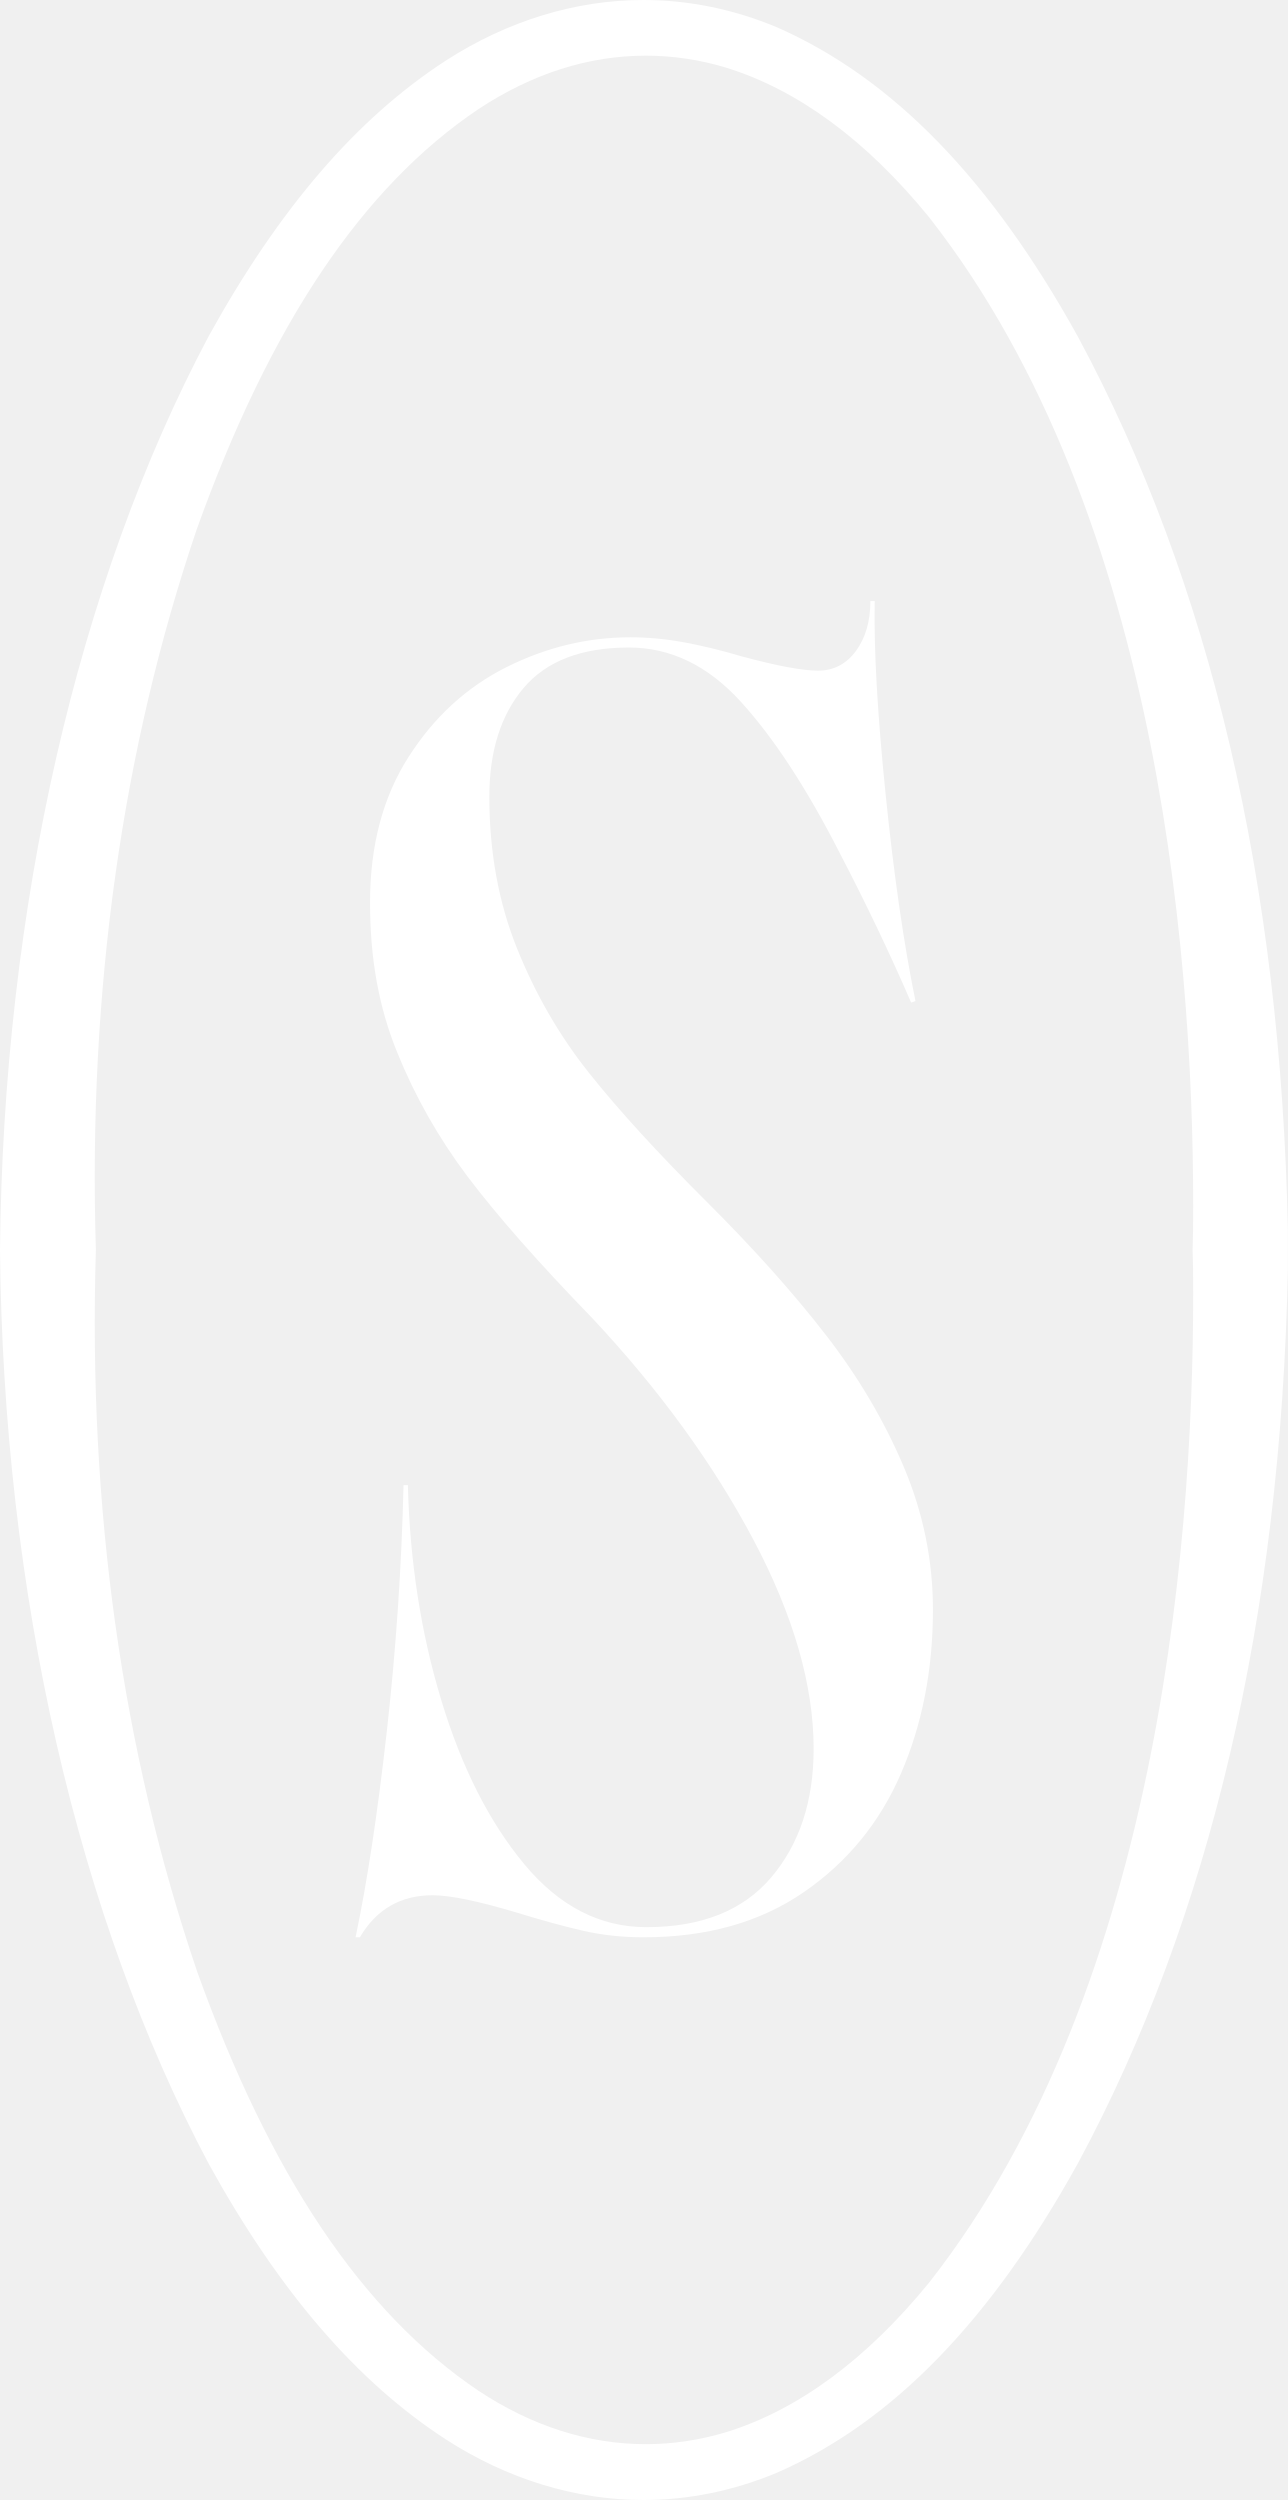
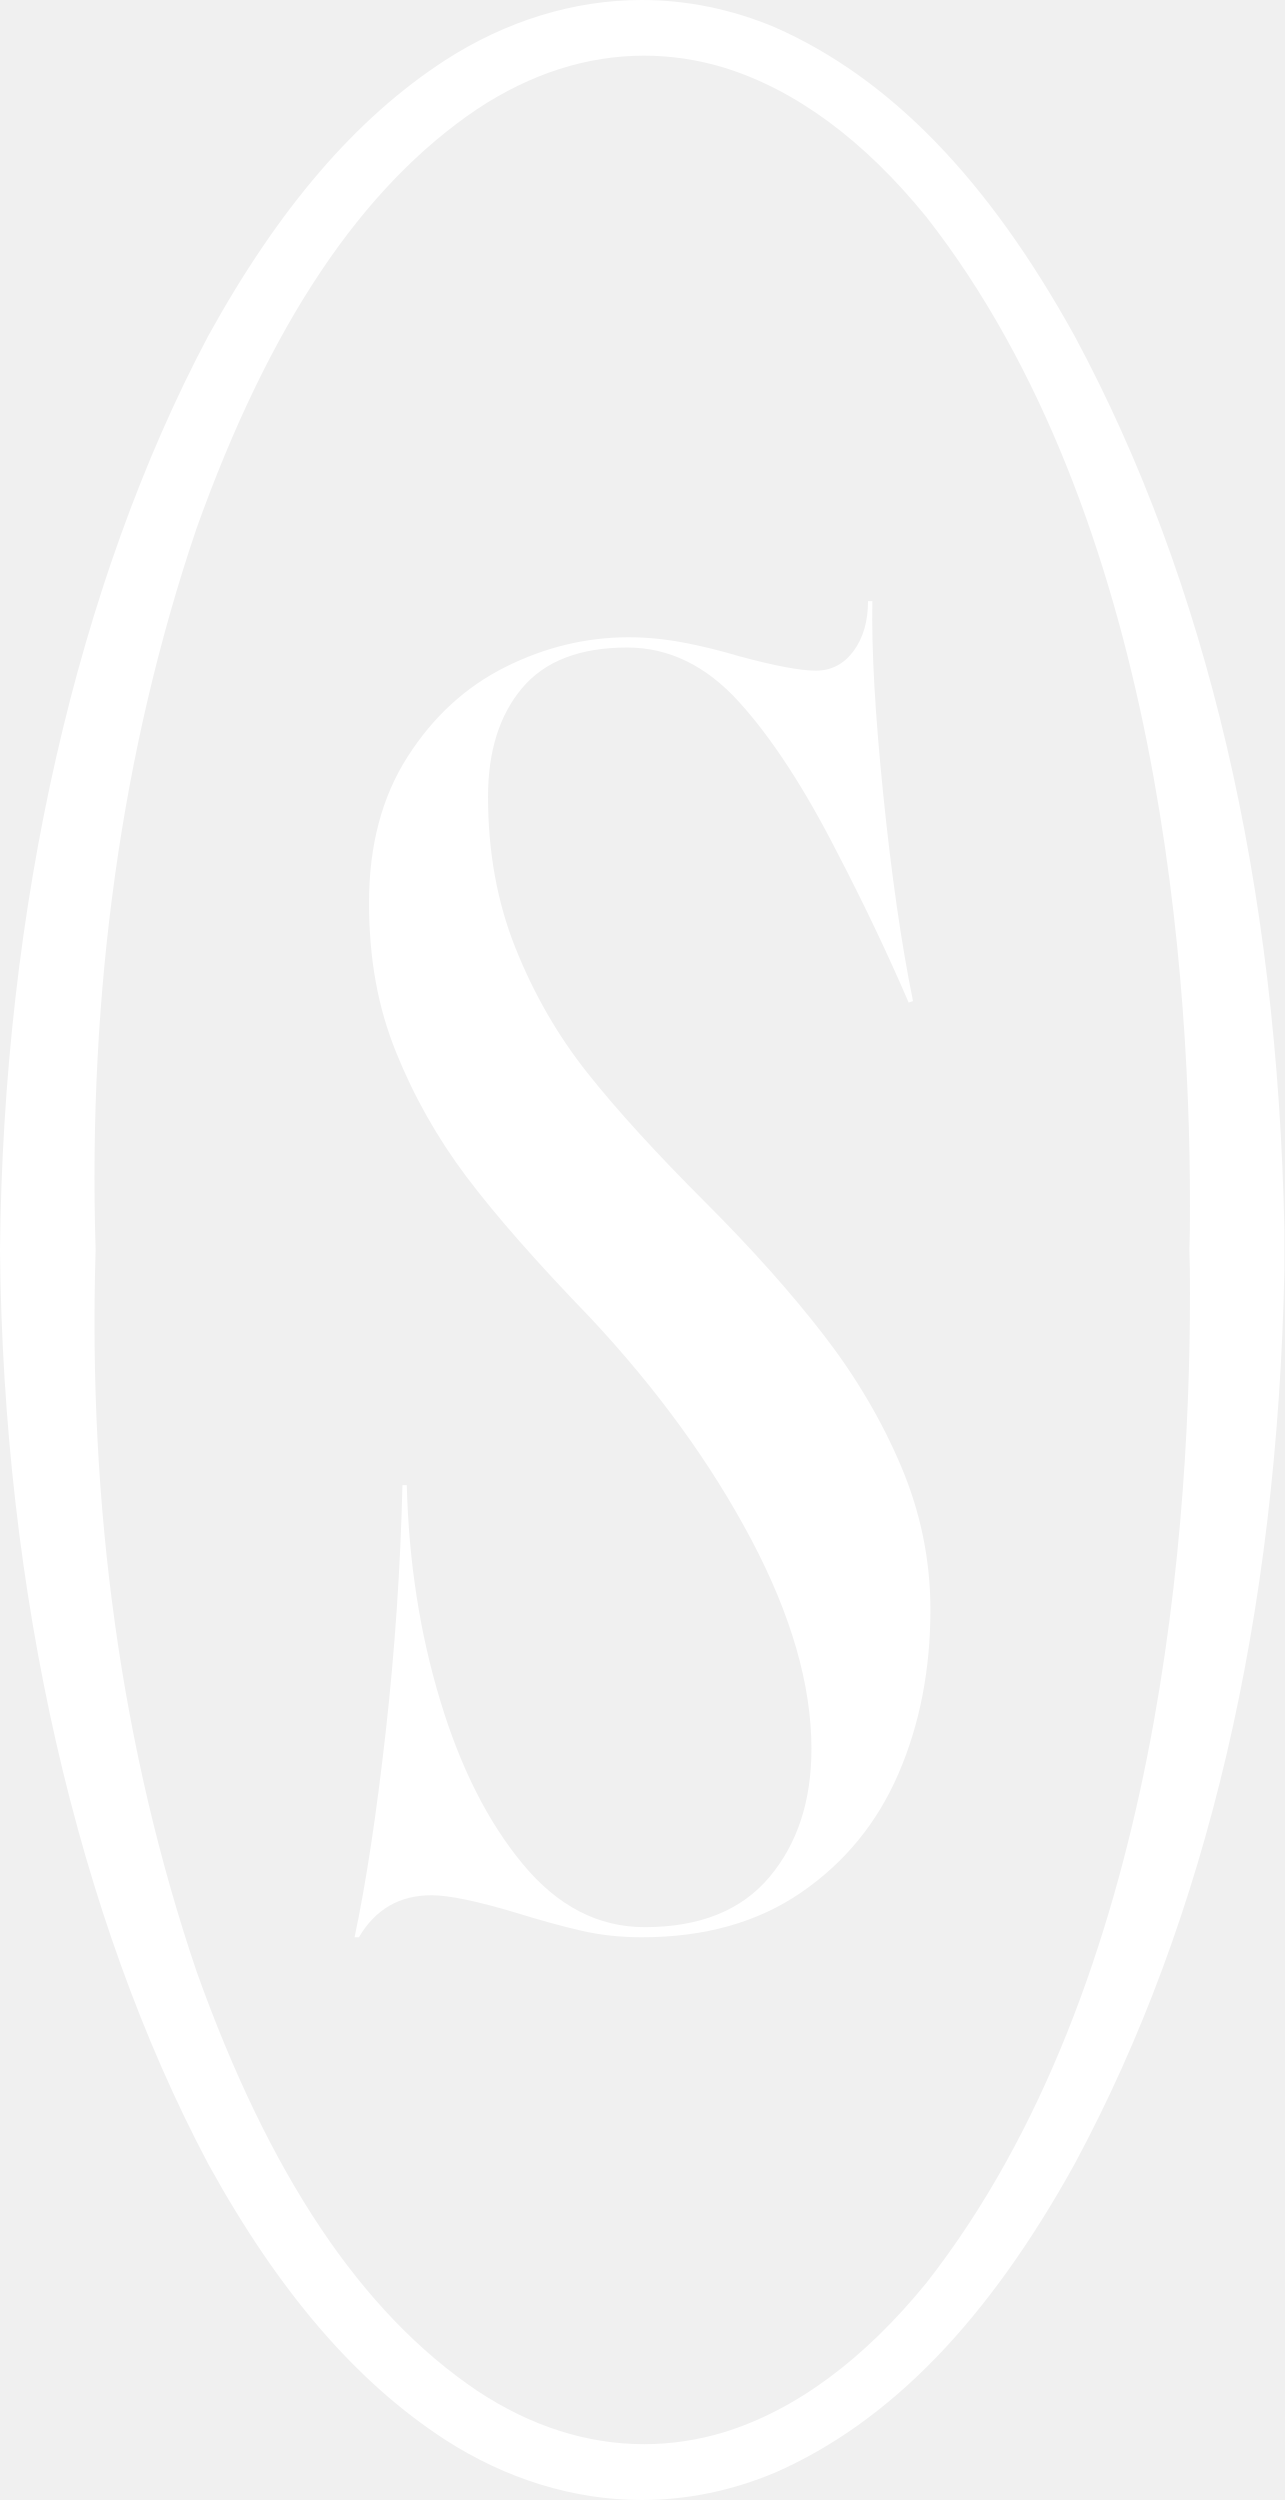
- <svg xmlns="http://www.w3.org/2000/svg" width="68" height="132" viewBox="0 0 68 132" fill="none">
+ <svg xmlns="http://www.w3.org/2000/svg" width="56" height="109" viewBox="0 0 56 109" fill="none">
  <g clip-path="url(#clip0_324_128)">
-     <path d="M68 64.958C67.629 46.63 63.902 30.761 56.913 17.776C52.313 9.462 47.122 4.121 41.017 1.439C38.734 0.486 36.365 0 33.967 0C30.394 0 26.795 1.101 23.558 3.188C18.848 6.237 14.75 10.993 11.018 17.75C4.086 30.793 0.171 47.922 0 66.013C0.171 84.078 4.086 101.21 11.032 114.27C14.753 121.009 18.854 125.766 23.564 128.815C26.797 130.899 30.394 132 33.969 132C36.365 132 38.737 131.514 41.04 130.552C47.122 127.882 52.316 122.538 56.921 114.209C63.902 101.239 67.629 85.37 68 67.022C68 66.787 68 66.553 68 66.317V65.675C68 65.441 68 65.204 68 64.952V64.958ZM62.977 66.29C62.983 66.542 62.991 66.79 62.994 67.027C63.119 80.206 61.475 104.678 49.068 120.509C45.747 124.584 42.131 127.249 38.331 128.422C36.936 128.841 35.515 129.052 34.103 129.052C31.069 129.052 28.094 128.101 25.266 126.234C19.127 122.105 14.263 114.851 10.403 104.08C6.444 92.425 4.649 79.625 5.061 66.036V65.996V65.955C4.646 52.367 6.444 39.567 10.394 27.932C14.263 17.14 19.127 9.887 25.258 5.763C28.094 3.89 31.069 2.939 34.103 2.939C35.515 2.939 36.936 3.15 38.32 3.566C42.131 4.742 45.747 7.407 49.05 11.462C61.475 27.316 63.119 51.788 62.994 64.952C62.989 65.201 62.983 65.452 62.977 65.701L62.968 65.993L62.977 66.285V66.29Z" fill="white" />
-     <path d="M43.615 70.499C41.898 68.279 39.813 65.947 37.357 63.496C34.746 60.895 32.658 58.612 31.098 56.647C29.535 54.685 28.268 52.488 27.296 50.067C26.322 47.645 25.837 44.977 25.837 42.07C25.837 39.674 26.438 37.758 27.641 36.331C28.845 34.903 30.701 34.189 33.209 34.189C35.411 34.189 37.383 35.146 39.123 37.059C40.863 38.972 42.603 41.639 44.346 45.055C45.729 47.708 46.982 50.335 48.108 52.936L48.337 52.858C47.722 49.85 47.197 46.214 46.762 41.954C46.327 37.694 46.135 34.29 46.185 31.738H45.956C45.956 32.81 45.697 33.689 45.187 34.38C44.674 35.068 44.01 35.411 43.192 35.411C42.374 35.411 41.014 35.157 39.123 34.646C38.099 34.339 37.099 34.099 36.127 33.917C35.156 33.738 34.207 33.649 33.285 33.649C31.031 33.649 28.856 34.172 26.757 35.218C24.657 36.264 22.928 37.845 21.574 39.963C20.217 42.081 19.538 44.645 19.538 47.653C19.538 50.662 20.011 53.191 20.959 55.534C21.905 57.881 23.149 60.075 24.683 62.115C26.22 64.155 28.418 66.655 31.287 69.614C34.819 73.389 37.647 77.279 39.773 81.284C41.895 85.29 42.96 88.974 42.96 92.341C42.96 95.095 42.217 97.353 40.733 99.112C39.248 100.872 37.046 101.754 34.129 101.754C31.672 101.754 29.52 100.644 27.679 98.425C25.834 96.205 24.376 93.324 23.302 89.778C22.227 86.232 21.638 82.446 21.536 78.414H21.307C21.203 82.752 20.91 87.087 20.423 91.422C19.935 95.76 19.387 99.381 18.773 102.289H19.002C19.872 100.809 21.151 100.069 22.841 100.069C23.764 100.069 25.248 100.375 27.296 100.988C28.627 101.398 29.793 101.716 30.791 101.945C31.788 102.173 32.85 102.289 33.978 102.289C37.304 102.289 40.12 101.5 42.426 99.916C44.729 98.335 46.446 96.243 47.571 93.642C48.696 91.041 49.259 88.159 49.259 84.995C49.259 82.394 48.746 79.882 47.722 77.458C46.698 75.036 45.329 72.713 43.612 70.493L43.615 70.499Z" fill="white" />
+     <path d="M56 53.64C55.694 38.505 52.625 25.401 46.869 14.679C43.081 7.813 38.806 3.403 33.779 1.188C31.899 0.401 29.948 0 27.973 0C25.03 0 22.066 0.909 19.401 2.632C15.522 5.15 12.147 9.078 9.073 14.657C3.365 25.427 0.141 39.572 0 54.511C0.141 69.428 3.365 83.575 9.085 94.359C12.15 99.924 15.527 103.852 19.405 106.37C22.069 108.091 25.03 109 27.975 109C29.948 109 31.901 108.599 33.798 107.804C38.806 105.599 43.084 101.187 46.876 94.309C52.625 83.599 55.694 70.495 56 55.344C56 55.15 56 54.957 56 54.761V54.231C56 54.038 56 53.843 56 53.635V53.64ZM51.863 54.74C51.868 54.947 51.875 55.153 51.878 55.348C51.98 66.231 50.626 86.439 40.409 99.512C37.674 102.876 34.696 105.077 31.567 106.046C30.418 106.392 29.248 106.566 28.085 106.566C25.587 106.566 23.136 105.781 20.807 104.239C15.751 100.829 11.746 94.839 8.567 85.945C5.307 76.32 3.829 65.751 4.168 54.53V54.496V54.463C3.826 43.242 5.307 32.673 8.56 23.065C11.746 14.154 15.751 8.164 20.8 4.759C23.136 3.212 25.587 2.427 28.085 2.427C29.248 2.427 30.418 2.601 31.558 2.945C34.696 3.916 37.674 6.116 40.394 9.465C50.626 22.556 51.98 42.765 51.878 53.635C51.873 53.84 51.868 54.048 51.863 54.253L51.856 54.494L51.863 54.735V54.74Z" fill="white" />
+     <path d="M35.919 58.215C34.505 56.382 32.788 54.456 30.765 52.432C28.615 50.285 26.895 48.399 25.61 46.777C24.323 45.156 23.279 43.343 22.479 41.343C21.677 39.343 21.278 37.14 21.278 34.739C21.278 32.761 21.772 31.179 22.764 30C23.755 28.821 25.283 28.232 27.349 28.232C29.162 28.232 30.786 29.022 32.219 30.601C33.652 32.181 35.085 34.384 36.521 37.205C37.66 39.395 38.692 41.565 39.618 43.712L39.807 43.648C39.301 41.164 38.868 38.162 38.51 34.644C38.152 31.126 37.994 28.315 38.035 26.208H37.846C37.846 27.093 37.633 27.819 37.213 28.389C36.79 28.957 36.243 29.241 35.57 29.241C34.897 29.241 33.776 29.031 32.219 28.609C31.376 28.356 30.552 28.158 29.752 28.007C28.952 27.859 28.171 27.785 27.411 27.785C25.556 27.785 23.764 28.217 22.035 29.081C20.306 29.945 18.883 31.25 17.767 33C16.649 34.749 16.09 36.866 16.09 39.35C16.09 41.834 16.48 43.922 17.261 45.858C18.039 47.796 19.064 49.607 20.327 51.292C21.593 52.977 23.404 55.041 25.766 57.484C28.675 60.601 31.003 63.813 32.754 67.121C34.502 70.428 35.379 73.471 35.379 76.251C35.379 78.526 34.767 80.389 33.545 81.843C32.322 83.296 30.509 84.024 28.106 84.024C26.083 84.024 24.311 83.108 22.795 81.275C21.276 79.442 20.074 77.063 19.191 74.135C18.305 71.207 17.82 68.08 17.736 64.751H17.547C17.461 68.333 17.22 71.913 16.819 75.493C16.418 79.075 15.966 82.065 15.46 84.465H15.649C16.365 83.244 17.418 82.633 18.811 82.633C19.57 82.633 20.793 82.886 22.479 83.391C23.576 83.73 24.536 83.993 25.357 84.181C26.179 84.37 27.053 84.465 27.982 84.465C30.722 84.465 33.041 83.814 34.94 82.506C36.836 81.201 38.25 79.473 39.176 77.325C40.103 75.177 40.566 72.798 40.566 70.185C40.566 68.037 40.144 65.963 39.301 63.961C38.458 61.961 37.33 60.043 35.916 58.21L35.919 58.215Z" fill="white" />
  </g>
  <defs>
    <clipPath id="clip0_324_128">
-       <rect width="68" height="132" fill="white" />
+       <rect width="56" height="109" fill="white" />
    </clipPath>
  </defs>
</svg>
